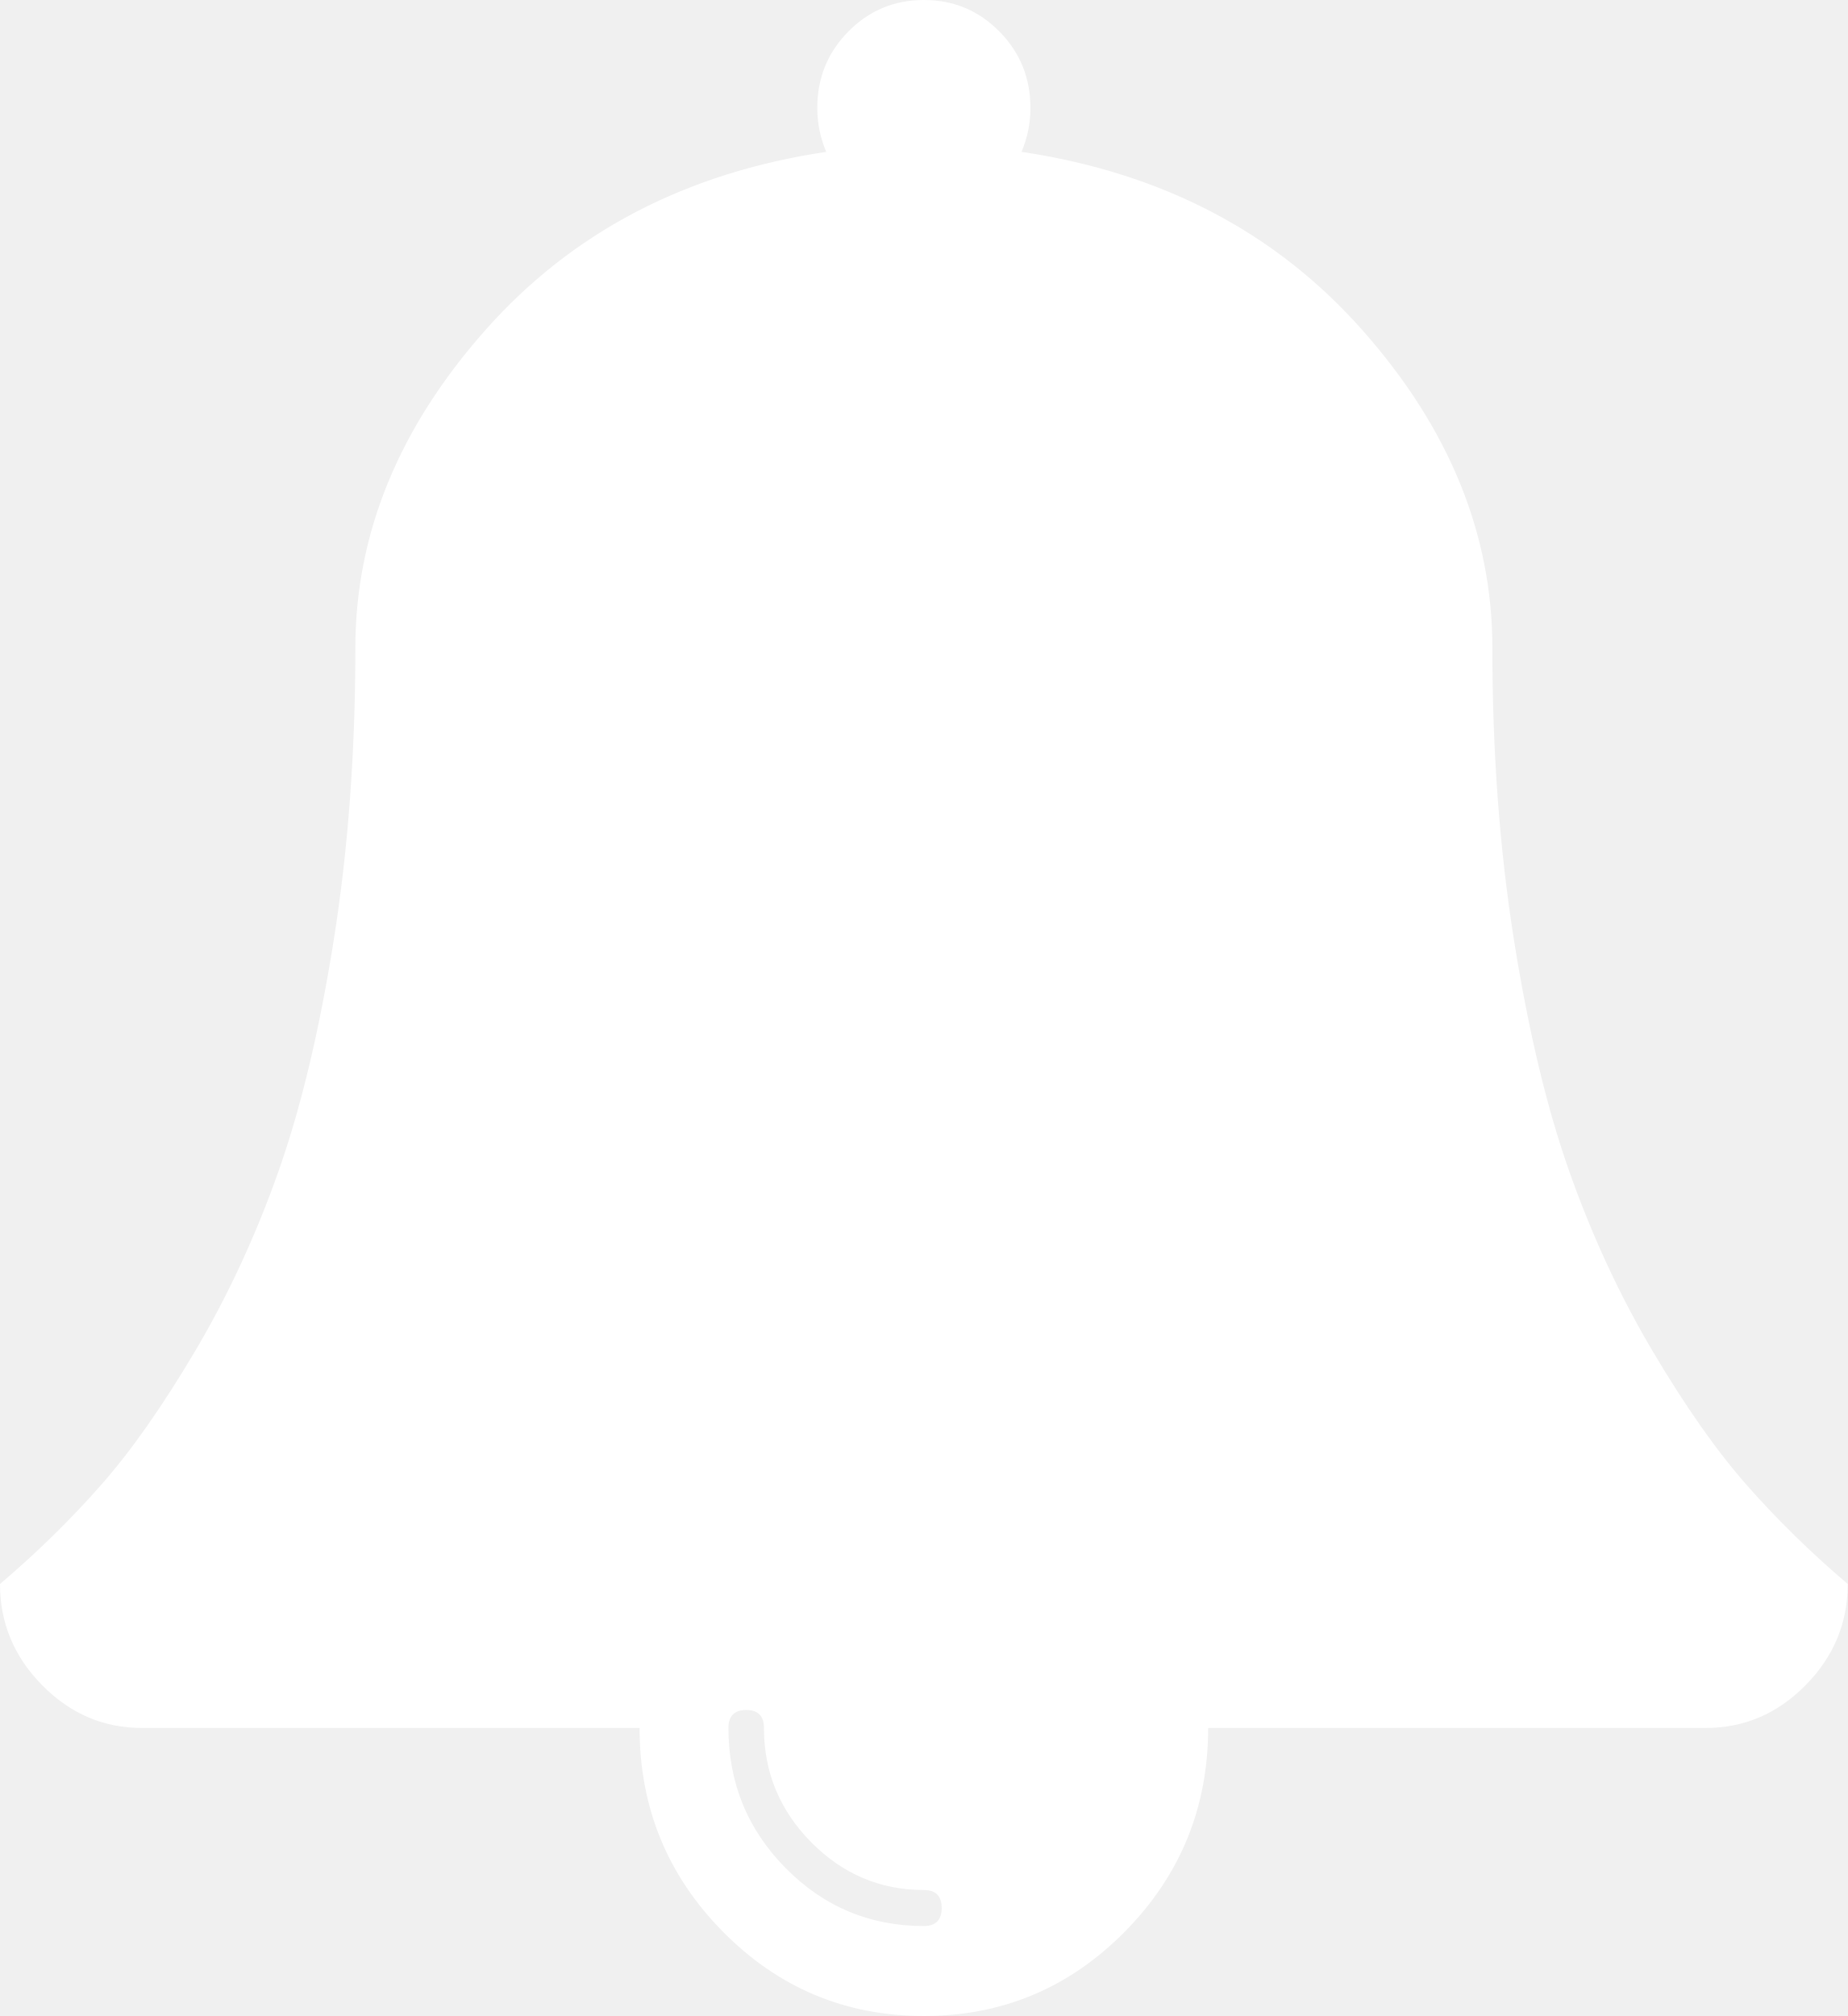
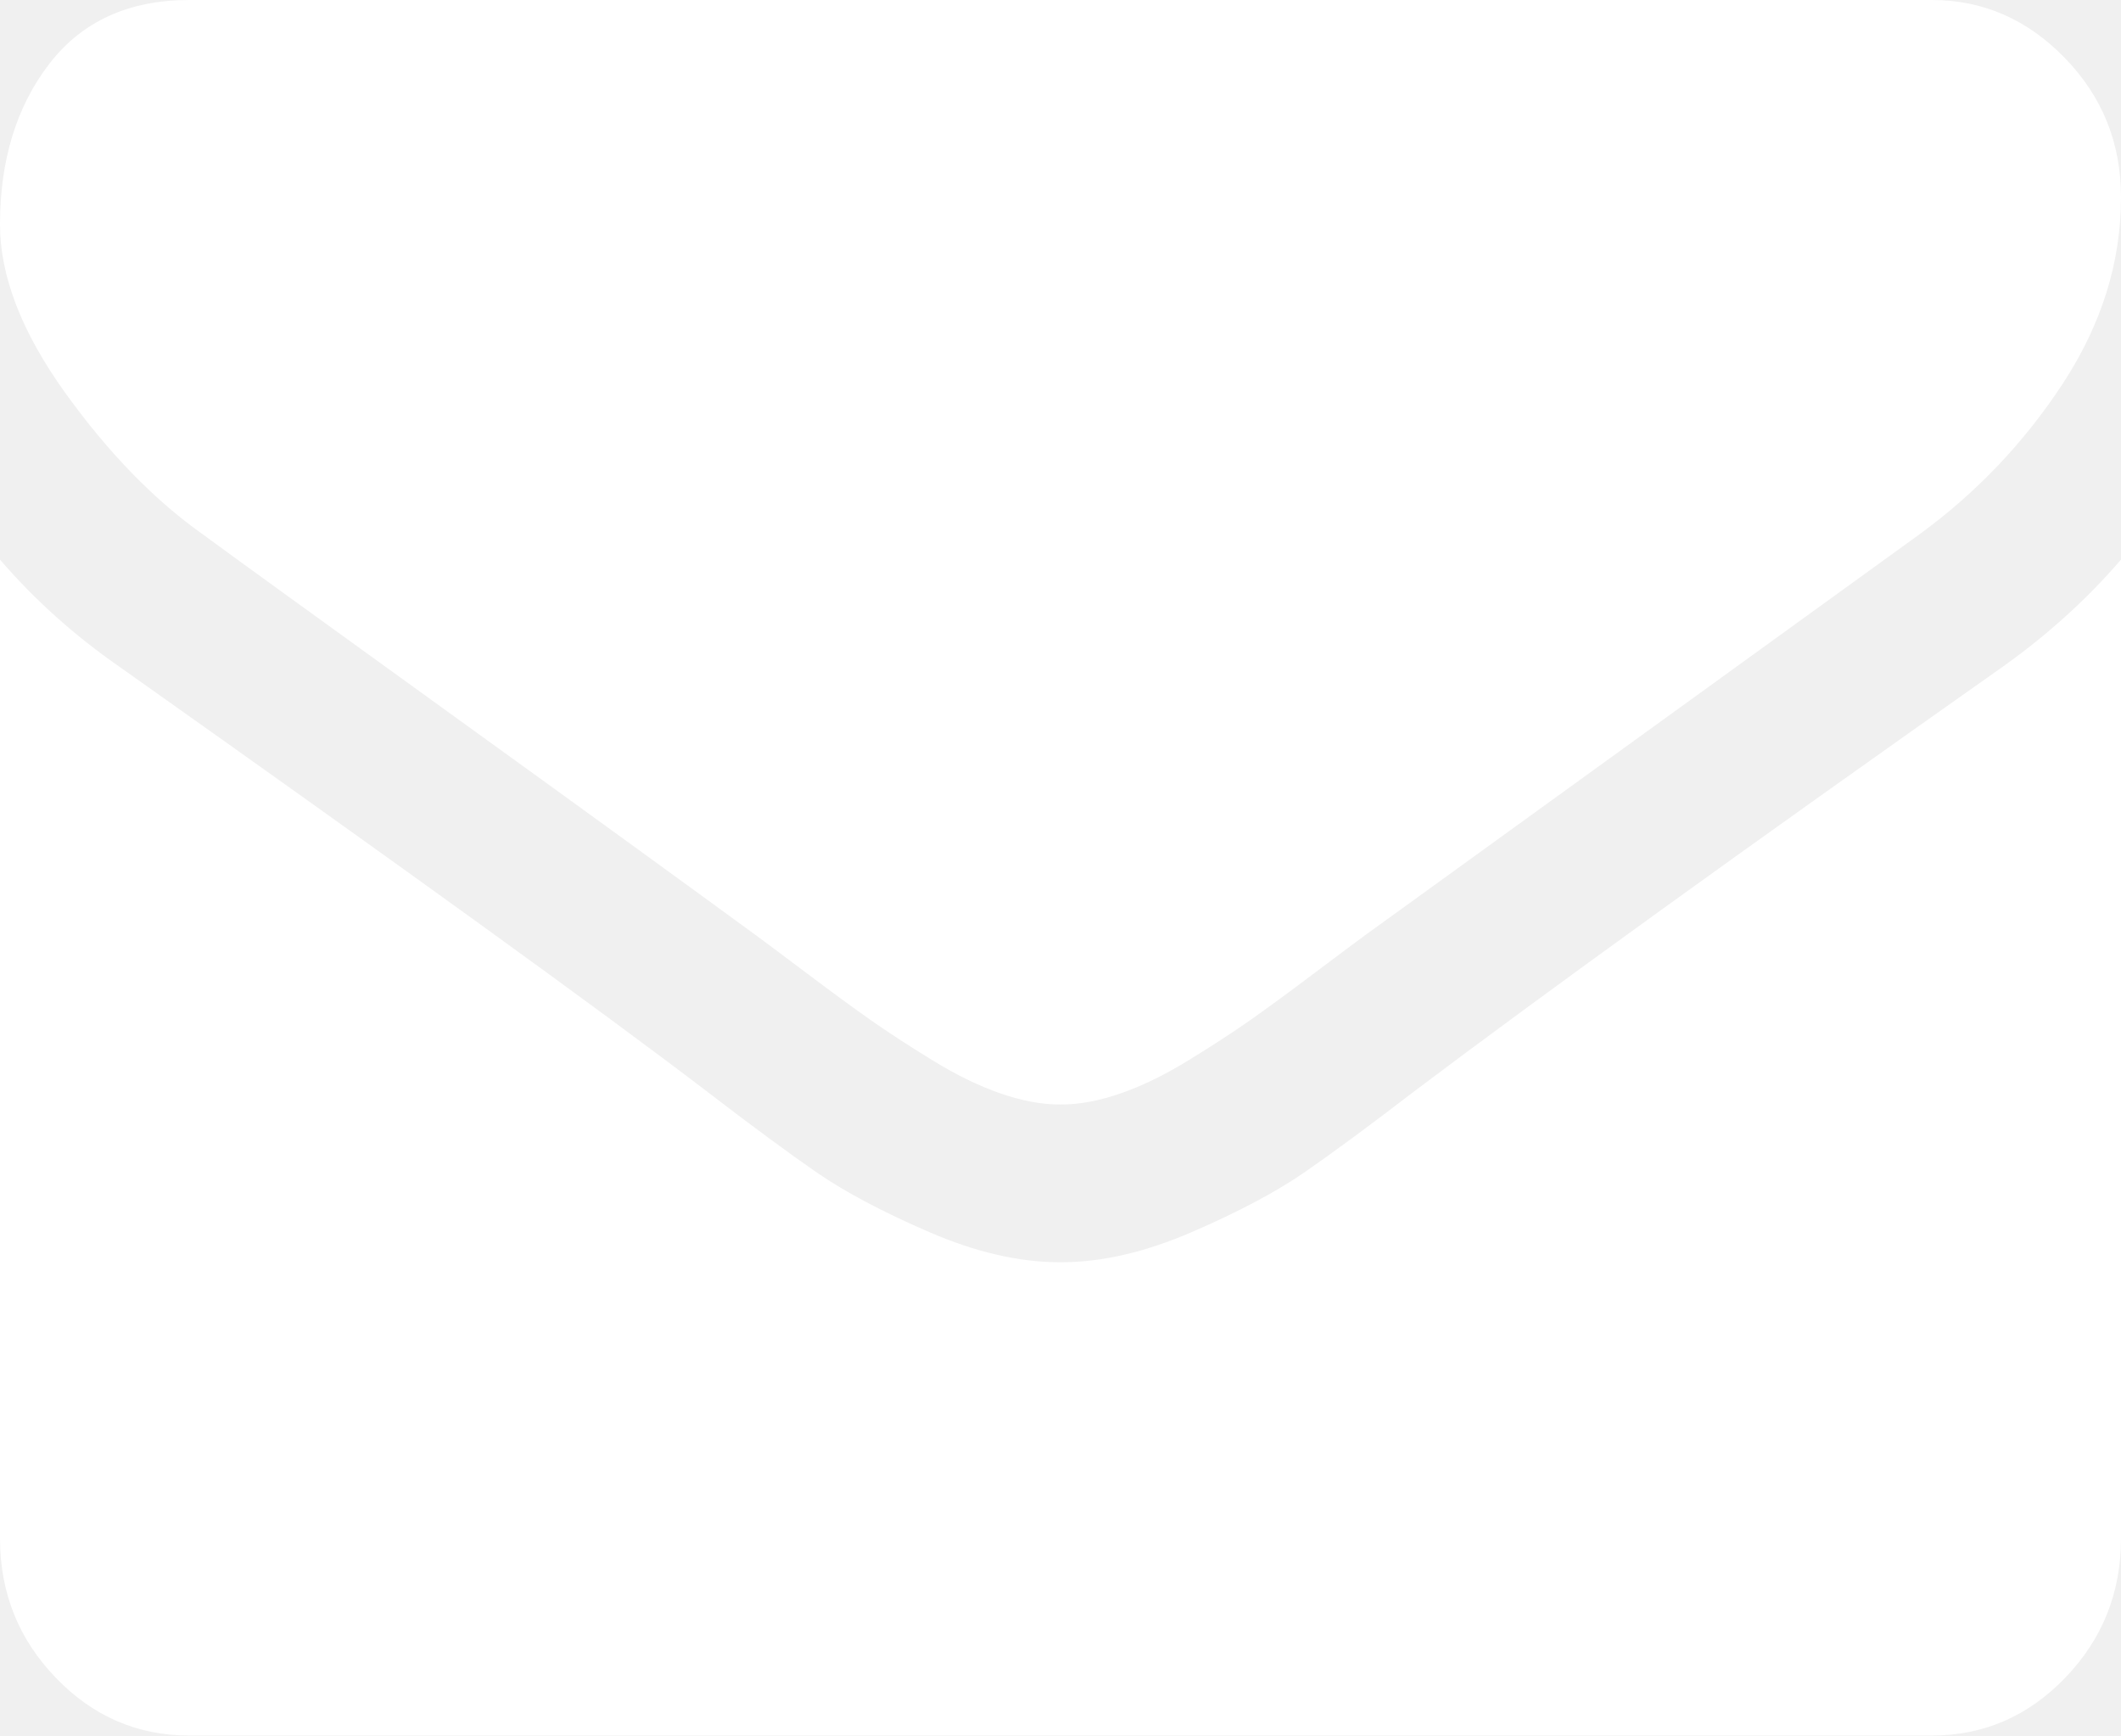
- <svg xmlns="http://www.w3.org/2000/svg" version="1.1" width="22px" height="24px">
-   <g transform="translate(-1149 -13 )">
-     <path d="M 11 22.929  C 11.141 22.929  11.212 22.857  11.212 22.714  C 11.212 22.571  11.141 22.5  11 22.5  C 10.48 22.5  10.033 22.31  9.658 21.931  C 9.283 21.551  9.096 21.098  9.096 20.571  C 9.096 20.429  9.026 20.357  8.885 20.357  C 8.744 20.357  8.673 20.429  8.673 20.571  C 8.673 21.223  8.9 21.779  9.354 22.239  C 9.808 22.699  10.357 22.929  11 22.929  Z M 20.797 17.679  C 21.158 18.089  21.559 18.482  22 18.857  C 22 19.321  21.833 19.723  21.498 20.062  C 21.163 20.402  20.766 20.571  20.308 20.571  L 14.385 20.571  C 14.385 21.518  14.054 22.326  13.393 22.996  C 12.732 23.665  11.934 24  11 24  C 10.066 24  9.268 23.665  8.607 22.996  C 7.946 22.326  7.615 21.518  7.615 20.571  L 1.692 20.571  C 1.234 20.571  0.837 20.402  0.502 20.062  C 0.167 19.723  0 19.321  0 18.857  C 0.441 18.482  0.842 18.089  1.203 17.679  C 1.565 17.268  1.939 16.734  2.327 16.078  C 2.715 15.422  3.043 14.714  3.312 13.955  C 3.581 13.196  3.801 12.277  3.973 11.196  C 4.145 10.116  4.231 8.955  4.231 7.714  C 4.231 6.357  4.746 5.096  5.778 3.931  C 6.809 2.766  8.162 2.058  9.837 1.808  C 9.766 1.638  9.731 1.464  9.731 1.286  C 9.731 0.929  9.854 0.625  10.101 0.375  C 10.348 0.125  10.647 0  11 0  C 11.353 0  11.652 0.125  11.899 0.375  C 12.146 0.625  12.269 0.929  12.269 1.286  C 12.269 1.464  12.234 1.638  12.163 1.808  C 13.838 2.058  15.191 2.766  16.222 3.931  C 17.254 5.096  17.769 6.357  17.769 7.714  C 17.769 8.955  17.855 10.116  18.027 11.196  C 18.199 12.277  18.419 13.196  18.688 13.955  C 18.957 14.714  19.285 15.422  19.673 16.078  C 20.061 16.734  20.435 17.268  20.797 17.679  Z " fill-rule="nonzero" fill="#ffffff" stroke="none" transform="matrix(1 0 0 1 1149 13 )" />
+ <svg xmlns="http://www.w3.org/2000/svg" version="1.1" width="22px" height="18px">
+   <g transform="translate(-1102 -16 )">
+     <path d="M 20.772 6.916  C 21.239 6.584  21.648 6.213  22 5.804  L 22 15.955  C 22 16.517  21.808 16.999  21.423 17.399  C 21.038 17.8  20.576 18  20.036 18  L 1.964 18  C 1.424 18  0.962 17.8  0.577 17.399  C 0.192 16.999  0 16.517  0 15.955  L 0 5.804  C 0.36 6.222  0.773 6.592  1.24 6.916  C 4.203 9.013  6.237 10.483  7.342 11.327  C 7.808 11.685  8.187 11.964  8.477 12.164  C 8.768 12.364  9.154 12.569  9.637 12.778  C 10.12 12.987  10.57 13.091  10.988 13.091  L 11 13.091  L 11.012 13.091  C 11.43 13.091  11.88 12.987  12.363 12.778  C 12.846 12.569  13.232 12.364  13.523 12.164  C 13.813 11.964  14.192 11.685  14.658 11.327  C 16.05 10.278  18.088 8.808  20.772 6.916  Z M 21.417 0.601  C 21.806 1.001  22 1.483  22 2.045  C 22 2.719  21.799 3.362  21.398 3.976  C 20.997 4.589  20.498 5.114  19.901 5.548  C 16.823 7.773  14.908 9.158  14.155 9.703  C 14.073 9.763  13.899 9.893  13.633 10.093  C 13.367 10.293  13.146 10.455  12.97 10.579  C 12.794 10.702  12.582 10.841  12.332 10.994  C 12.082 11.148  11.847 11.263  11.626 11.339  C 11.405 11.416  11.201 11.455  11.012 11.455  L 11 11.455  L 10.988 11.455  C 10.799 11.455  10.595 11.416  10.374 11.339  C 10.153 11.263  9.918 11.148  9.668 10.994  C 9.418 10.841  9.206 10.702  9.03 10.579  C 8.854 10.455  8.633 10.293  8.367 10.093  C 8.101 9.893  7.927 9.763  7.845 9.703  C 7.1 9.158  6.028 8.38  4.628 7.37  C 3.229 6.36  2.39 5.753  2.112 5.548  C 1.604 5.19  1.125 4.698  0.675 4.072  C 0.225 3.445  0 2.864  0 2.327  C 0 1.662  0.17 1.108  0.509 0.665  C 0.849 0.222  1.334 0  1.964 0  L 20.036 0  C 20.568 0  21.028 0.2  21.417 0.601  Z " fill-rule="nonzero" fill="#ffffff" stroke="none" transform="matrix(1 0 0 1 1102 16 )" />
  </g>
</svg>
